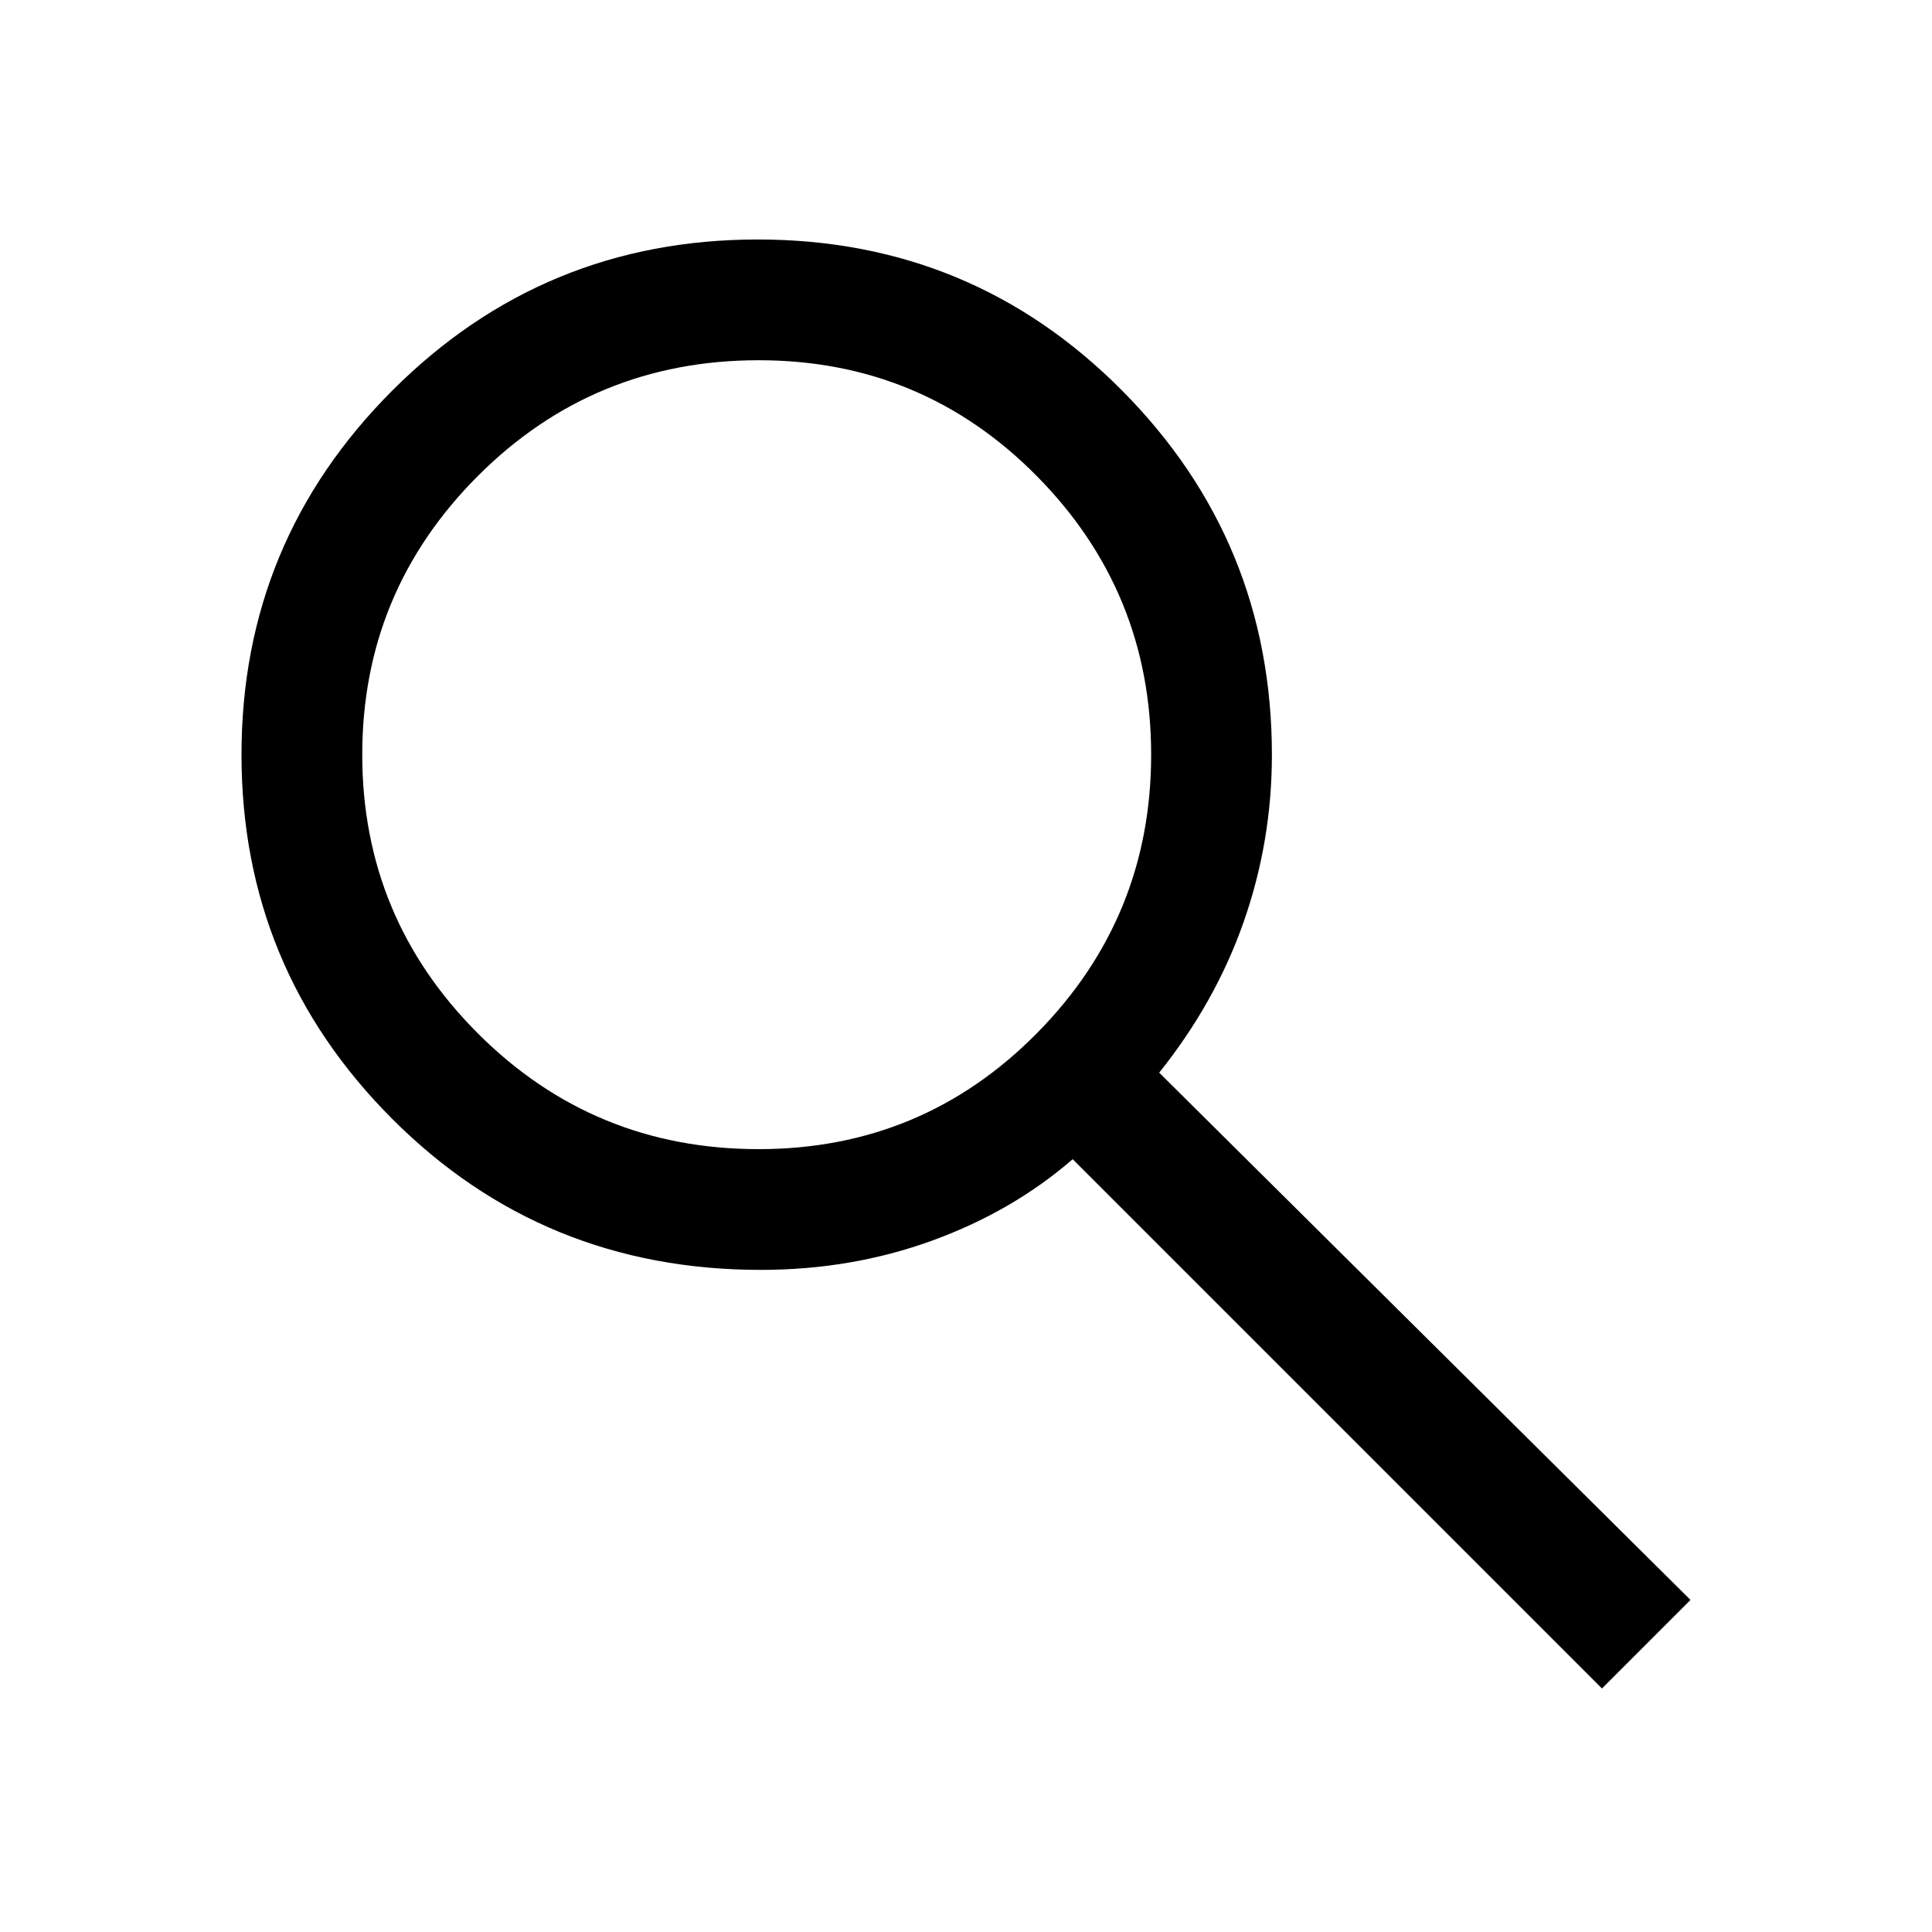
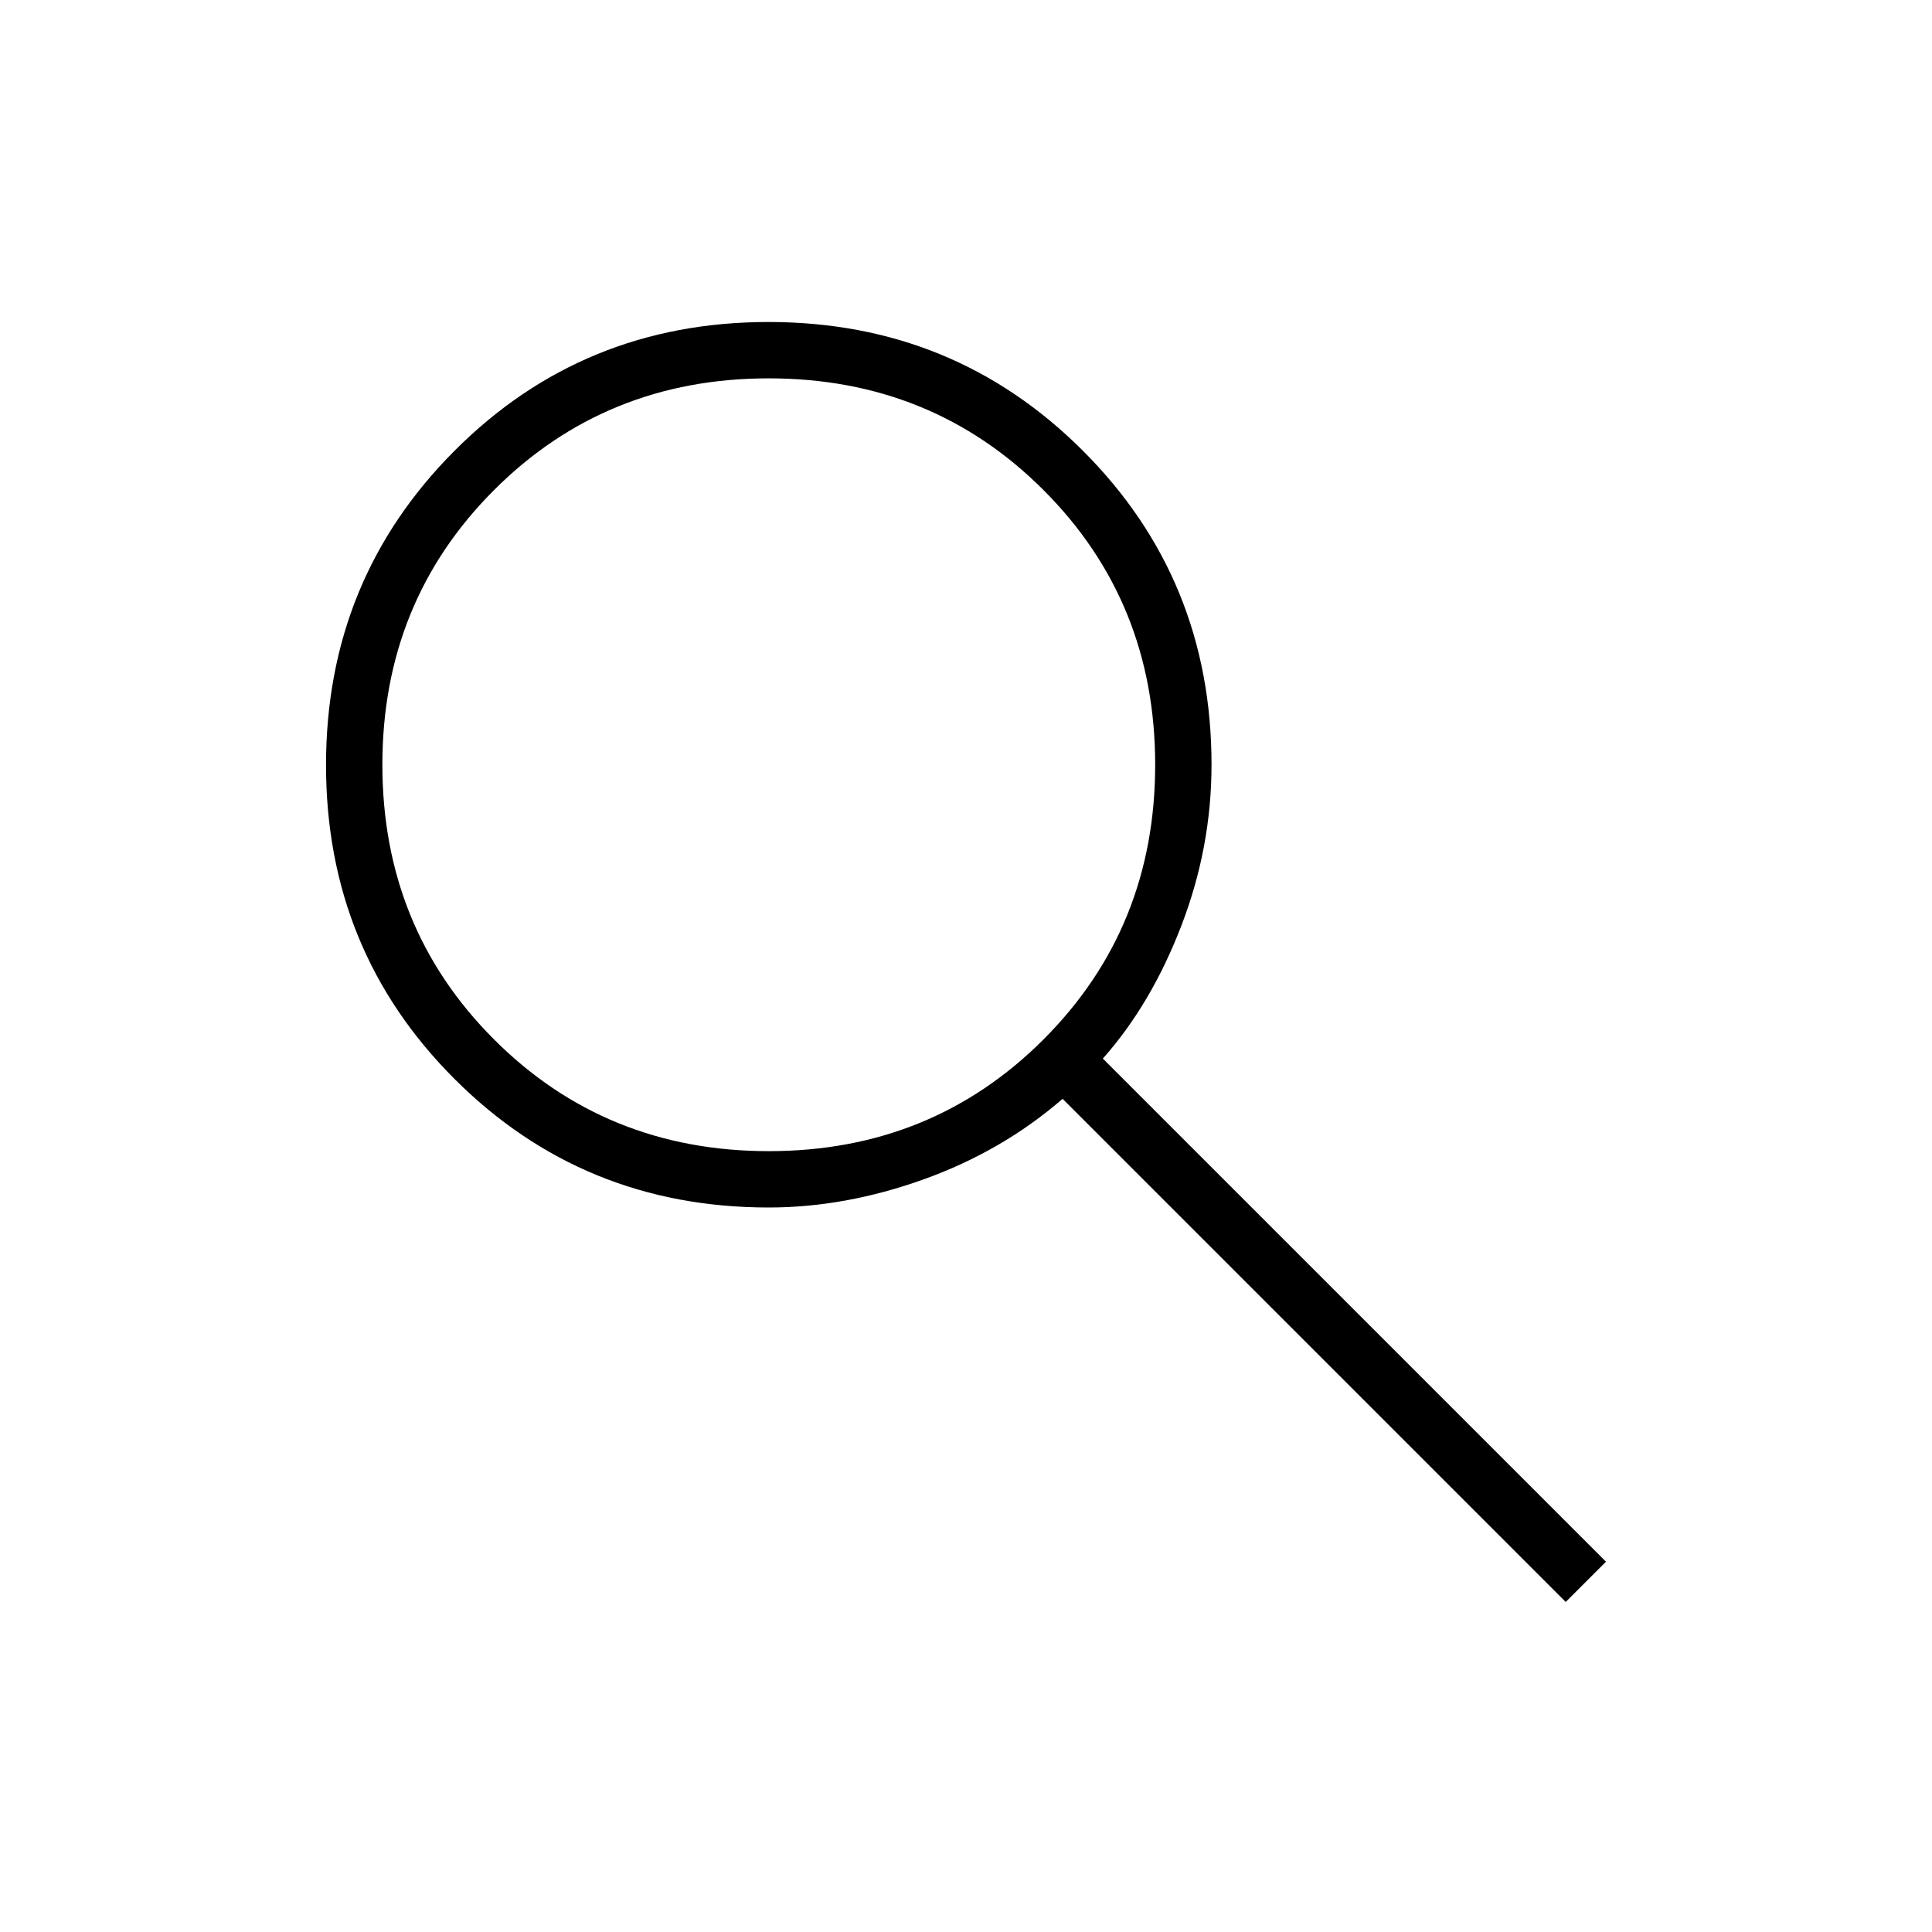
<svg xmlns="http://www.w3.org/2000/svg" height="24px" viewBox="0 -960 960 960" width="24px" fill="#000000">
-   <path d="M796-121 533-384q-30 26-69.96 40.5Q423.08-329 378-329q-108.16 0-183.08-75Q120-479 120-585t75-181q75-75 181.5-75t181 75Q632-691 632-584.85 632-542 618-502q-14 40-42 75l264 262-44 44ZM377-389q81.25 0 138.13-57.5Q572-504 572-585t-56.87-138.5Q458.25-781 377-781q-82.08 0-139.54 57.5Q180-666 180-585t57.46 138.5Q294.92-389 377-389Z" />
+   <path d="M778-164 528-414q-30 26-69 40t-77 14q-92.23 0-156.12-63.84-63.88-63.83-63.88-156Q162-672 225.84-736q63.83-64 156-64Q474-800 538-736.12q64 63.89 64 156.12 0 41-15 80t-39 66l250 250-20 20ZM382-388q81 0 136.5-55.5T574-580q0-81-55.5-136.5T382-772q-81 0-136.5 55.5T190-580q0 81 55.5 136.5T382-388Z" />
</svg>
